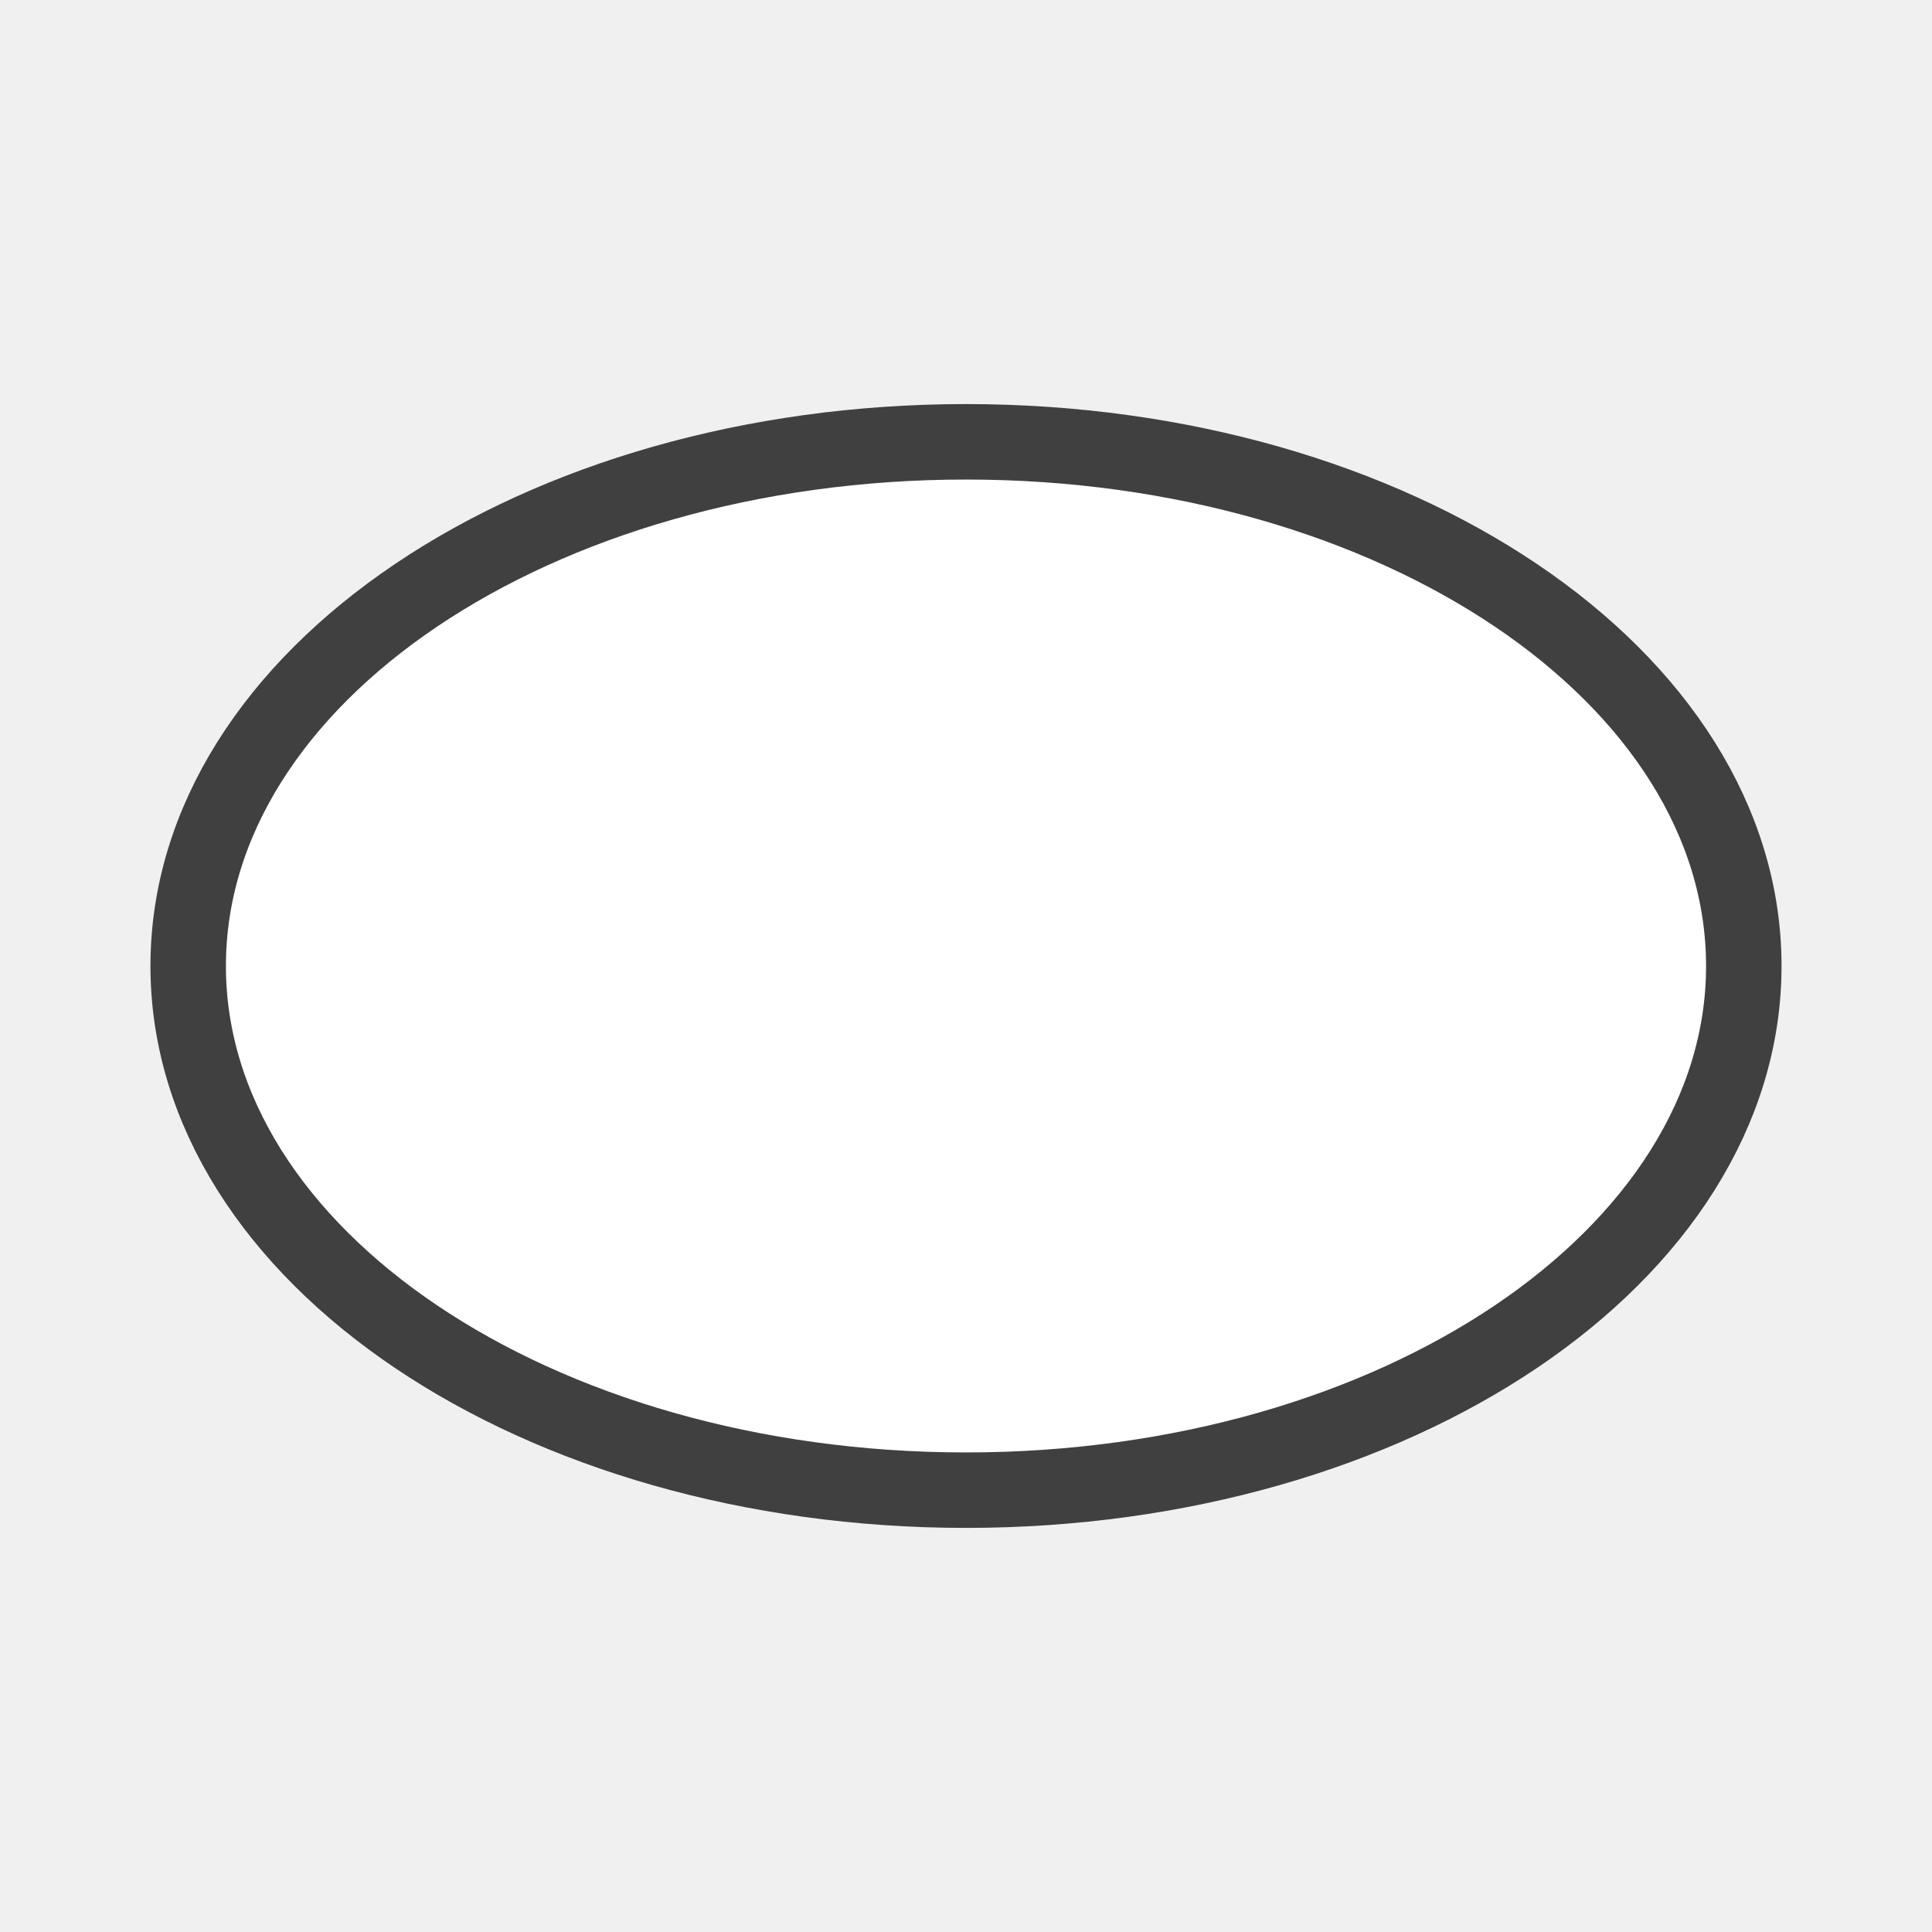
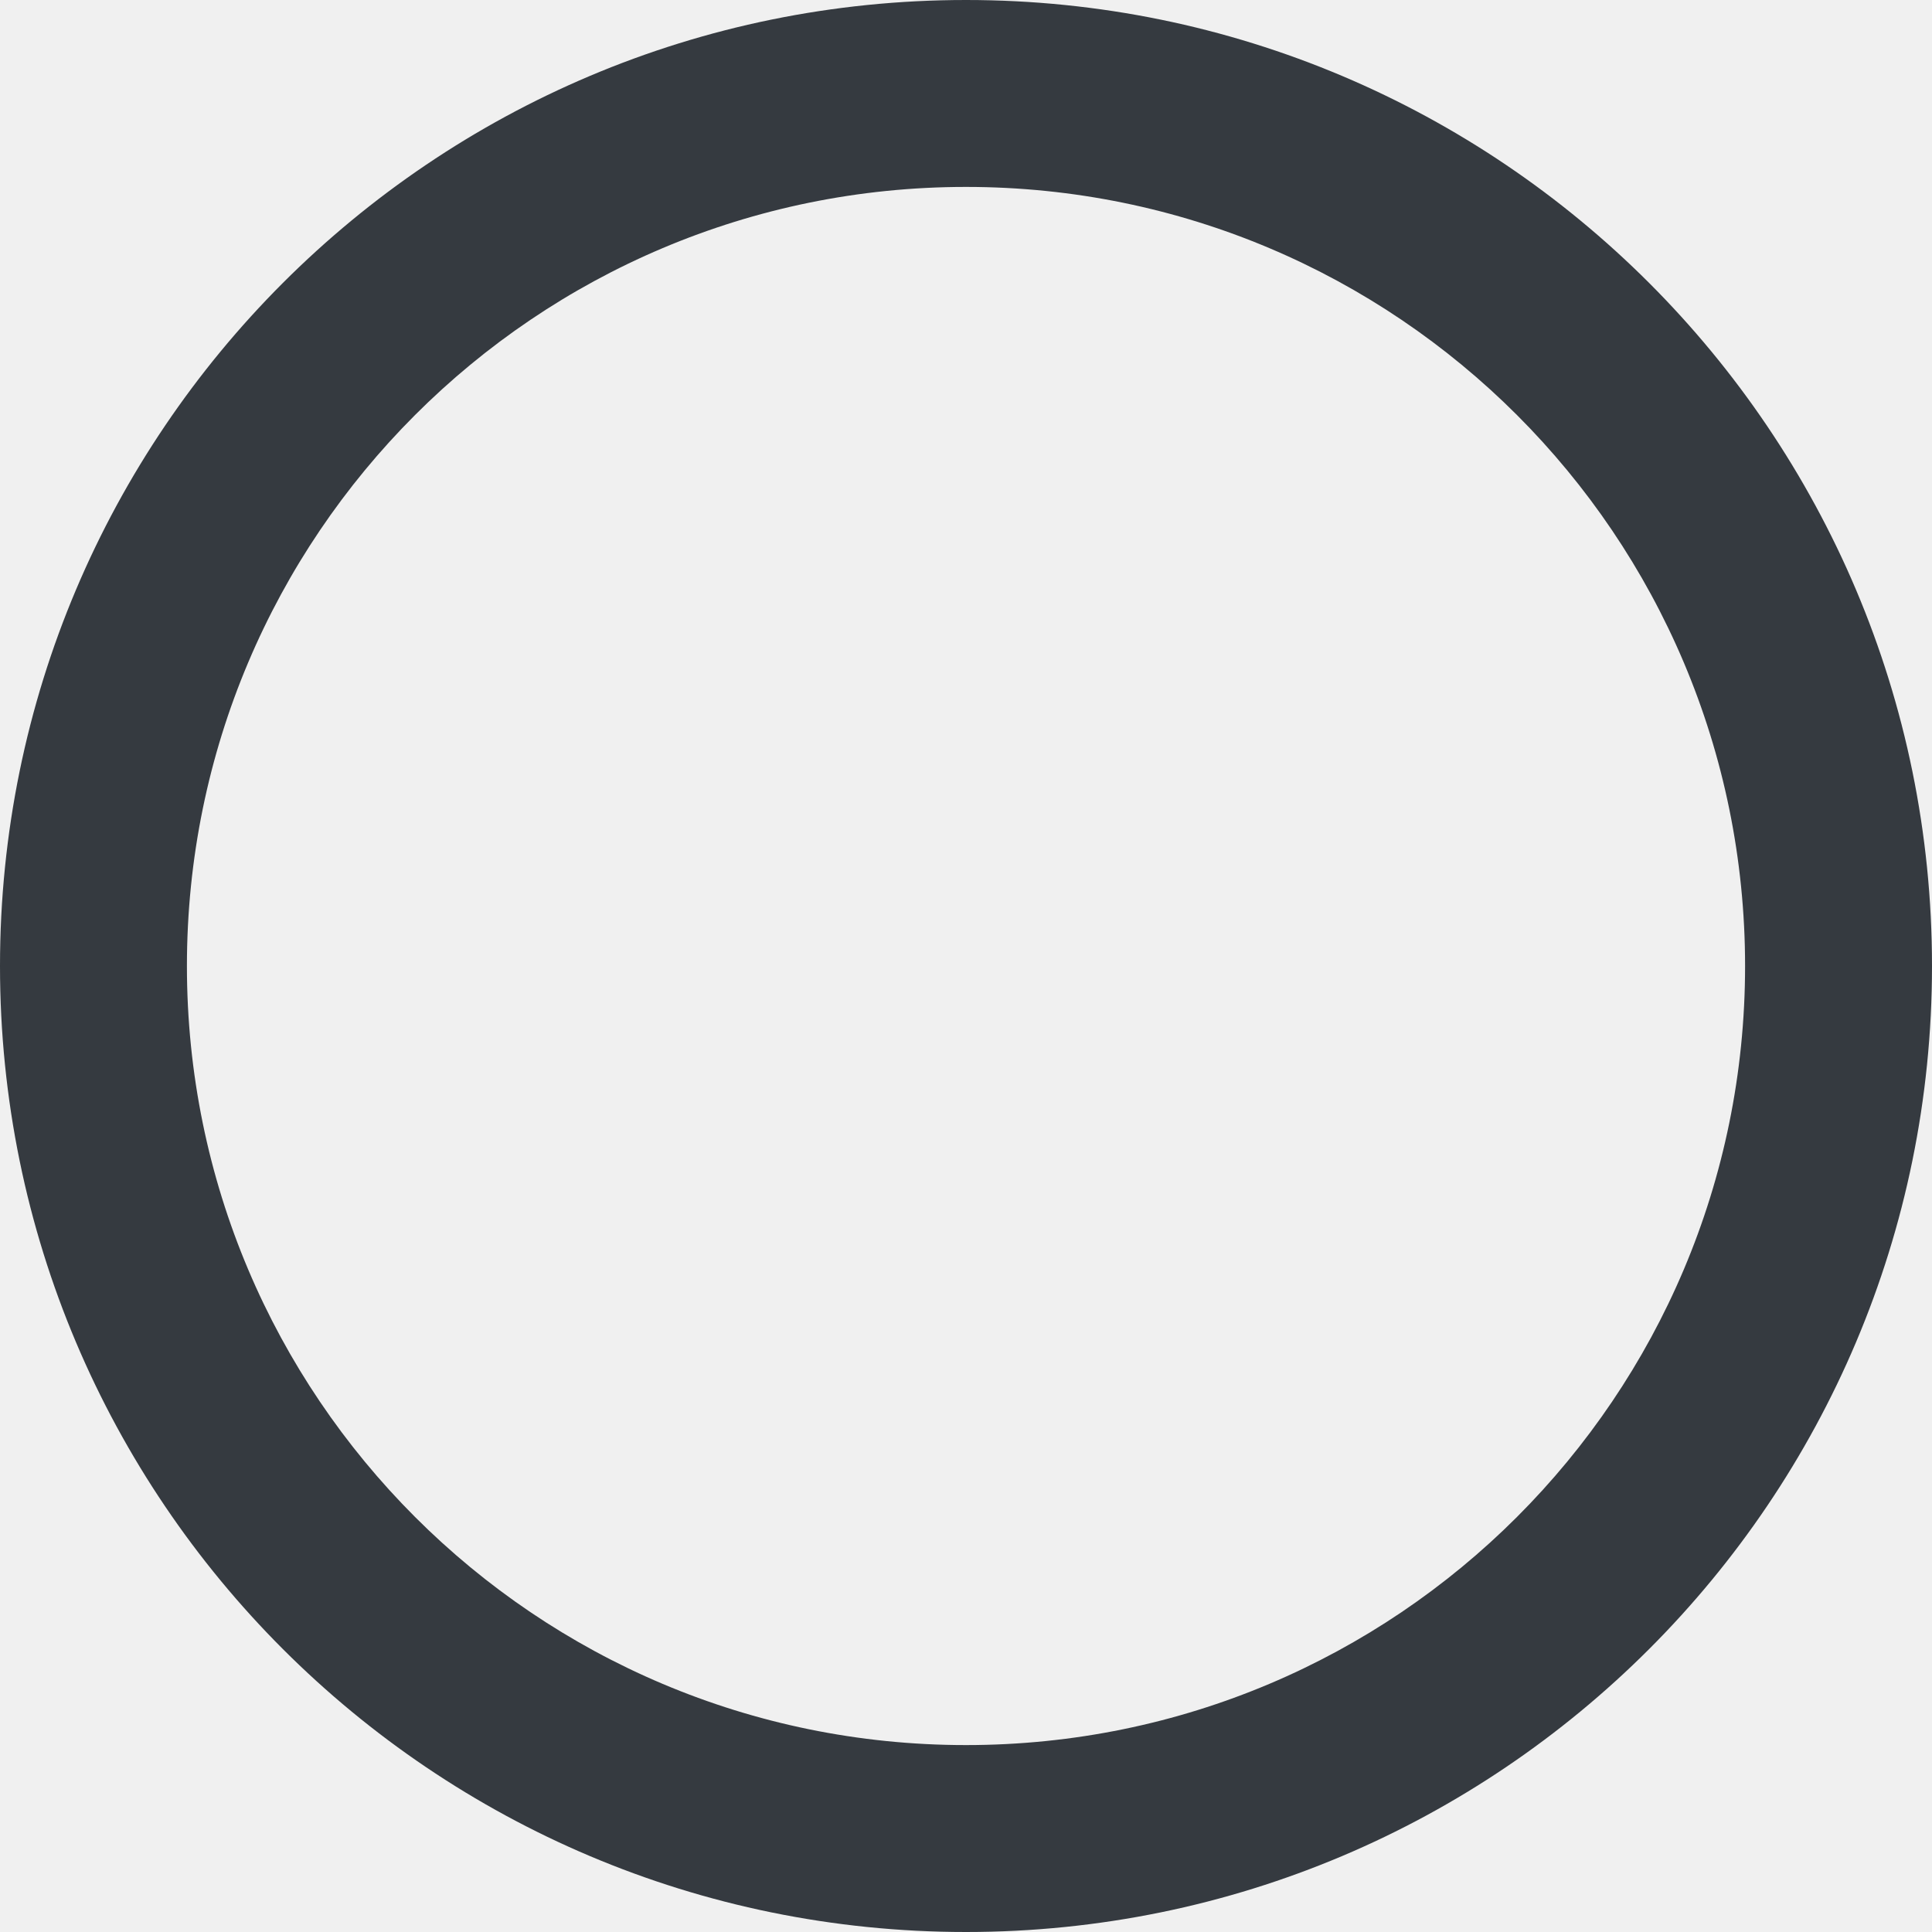
- <svg xmlns="http://www.w3.org/2000/svg" width="128" height="128" id="svg2" version="1.1">
-   <defs id="defs4">
-     </defs>
-   <g id="layer1" transform="translate(-278.65,-278.5693)">
-     <path style="opacity:1;fill:#ffffff;fill-opacity:1;stroke:#404040;stroke-width:3.188;stroke-linejoin:miter;stroke-miterlimit:4;stroke-opacity:1;stroke-dasharray:none;stroke-dashoffset:10" id="path2816" d="m 345.714,383.076 a 32.857,22.143 0 1 1 -65.714,0 32.857,22.143 0 1 1 65.714,0 z" transform="matrix(1.568362,0,0,1.568362,-148.0233,-258.2333)" />
-   </g>
+ <svg xmlns="http://www.w3.org/2000/svg" viewBox="0 0 16 16" version="1.1" id="svg832" width="16" height="16">
+   <defs id="defs836" />
+   <path d="M 8,0 C 3.581,0 0,3.581 0,8 c 0,4.419 3.581,8 8,8 4.419,0 8,-3.581 8,-8 C 16,3.581 12.419,0 8,0 Z M 8,14.452 C 4.435,14.452 1.548,11.565 1.548,8 1.548,4.435 4.435,1.548 8,1.548 c 3.565,0 6.452,2.887 6.452,6.452 0,3.565 -2.887,6.452 -6.452,6.452 z" id="path830" style="fill:#353a40;fill-opacity:1;stroke-width:0.032" />
</svg>
